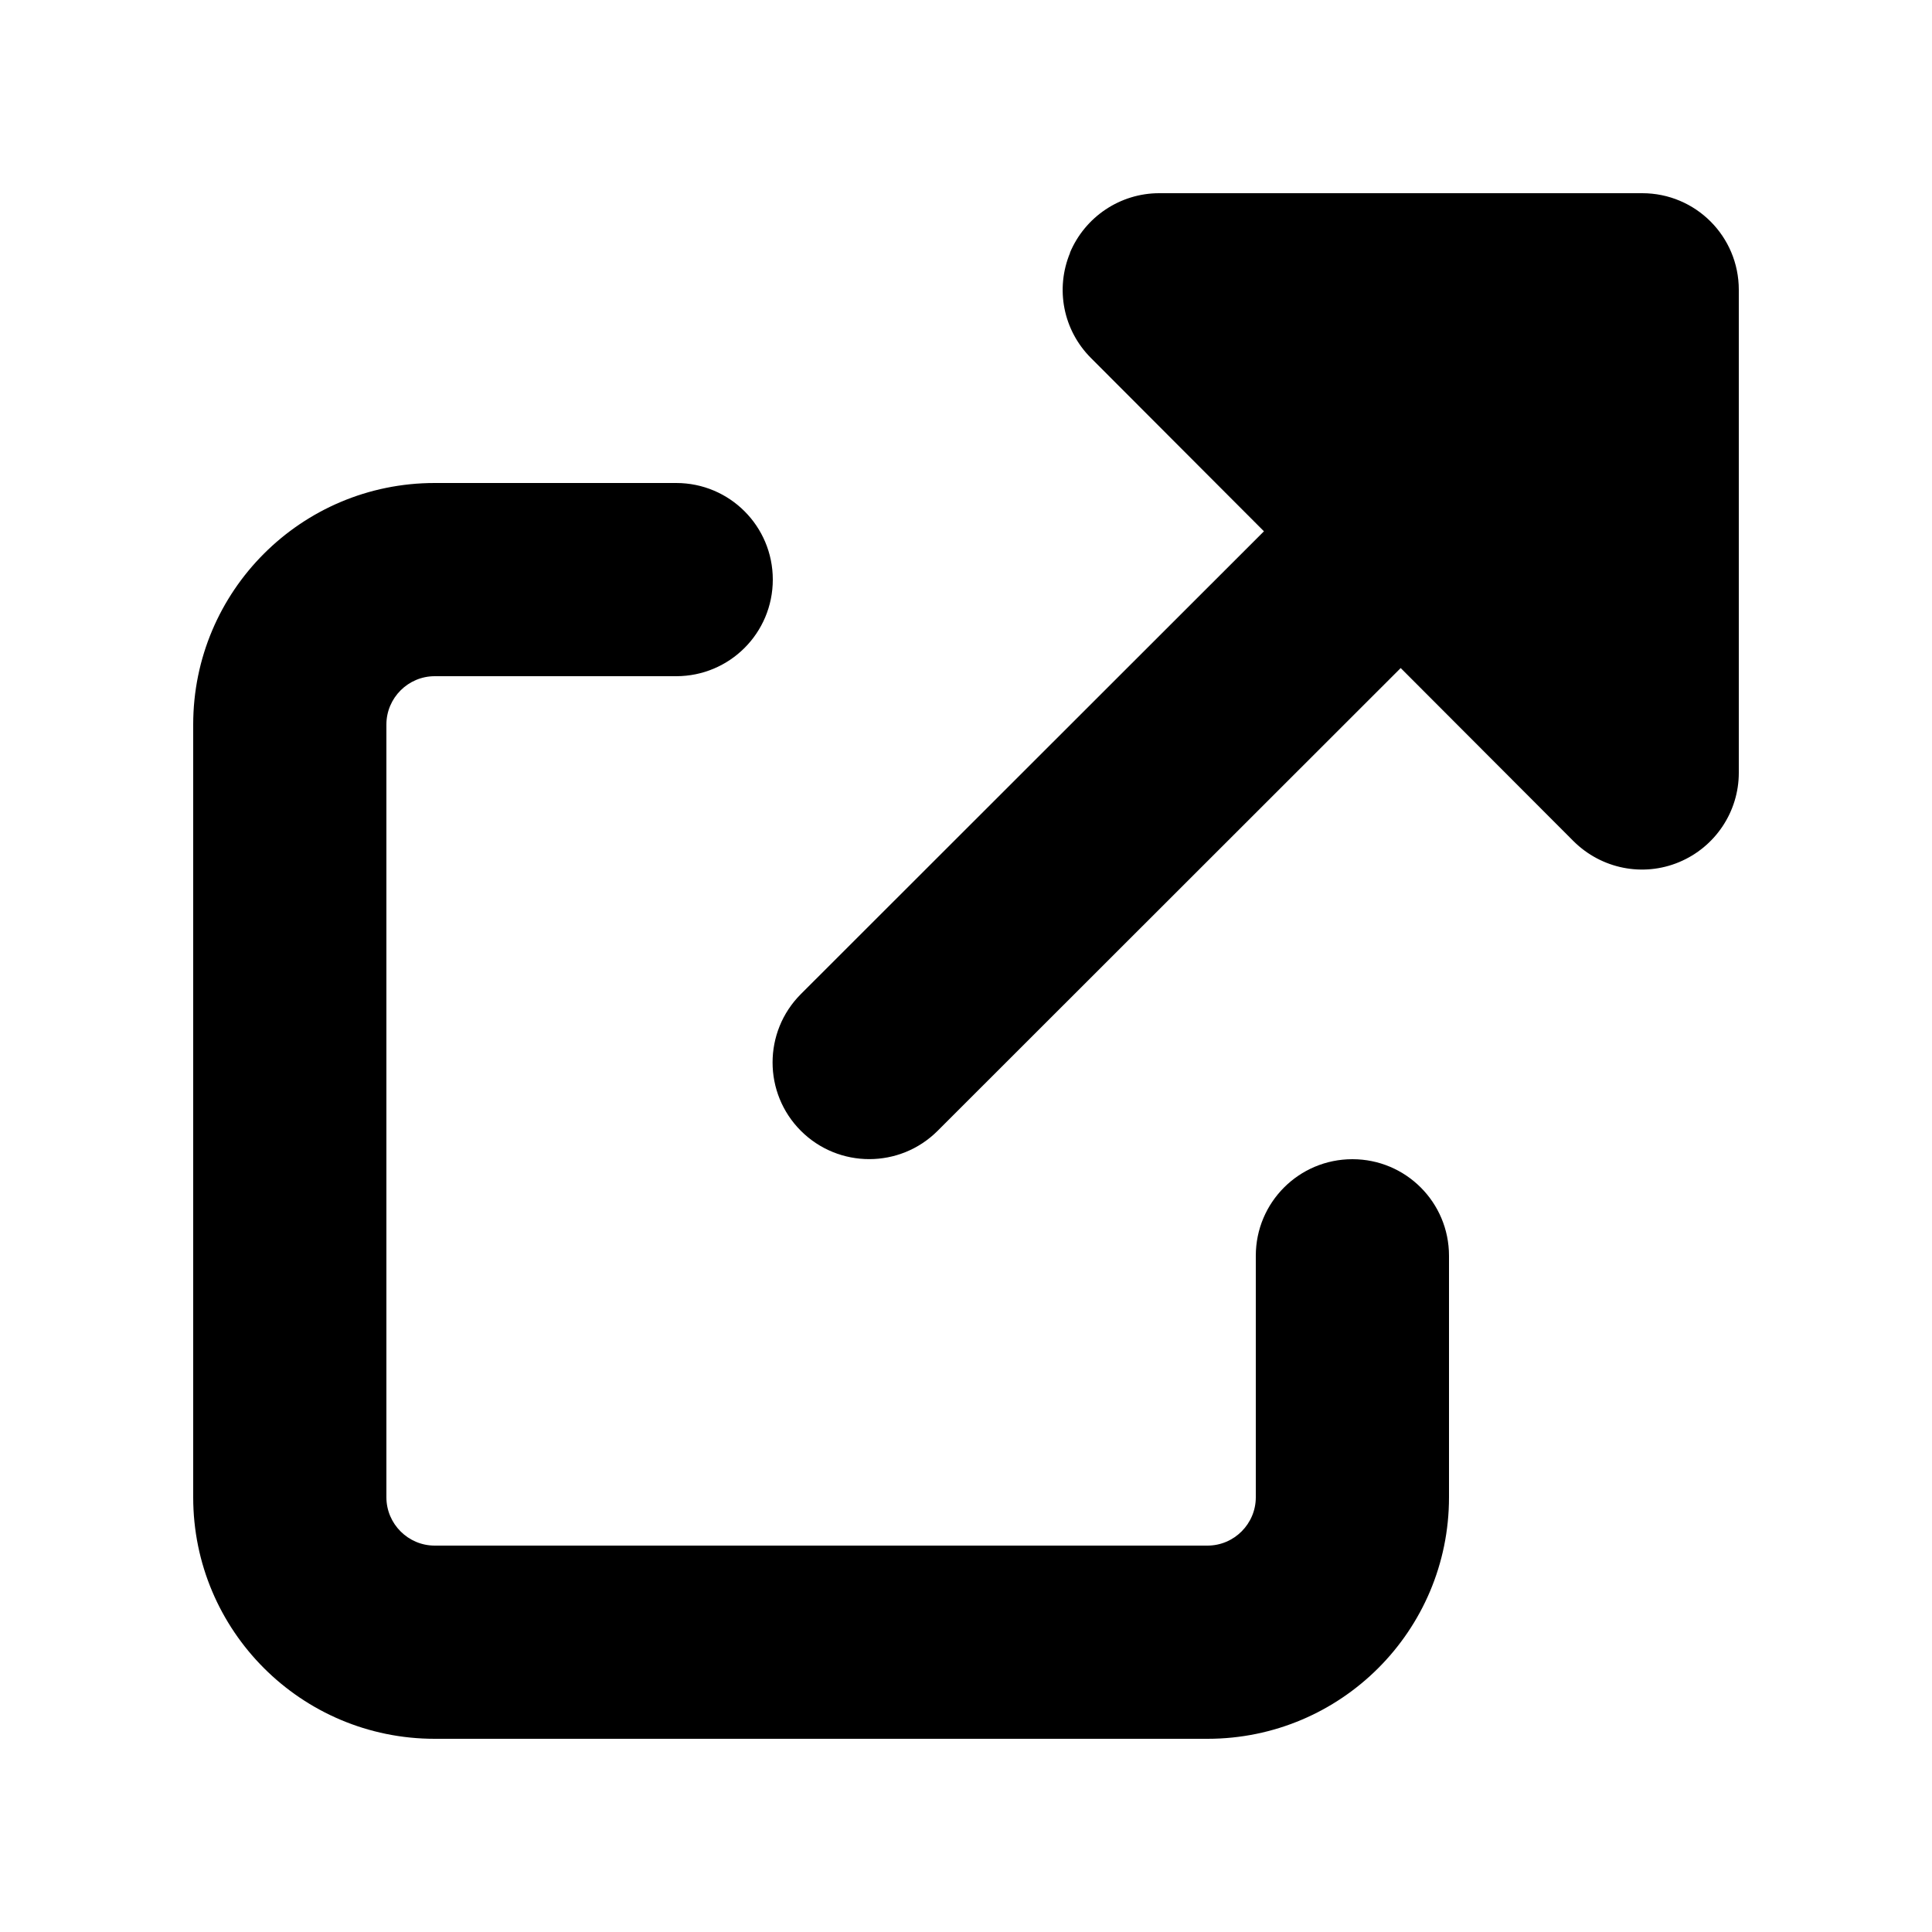
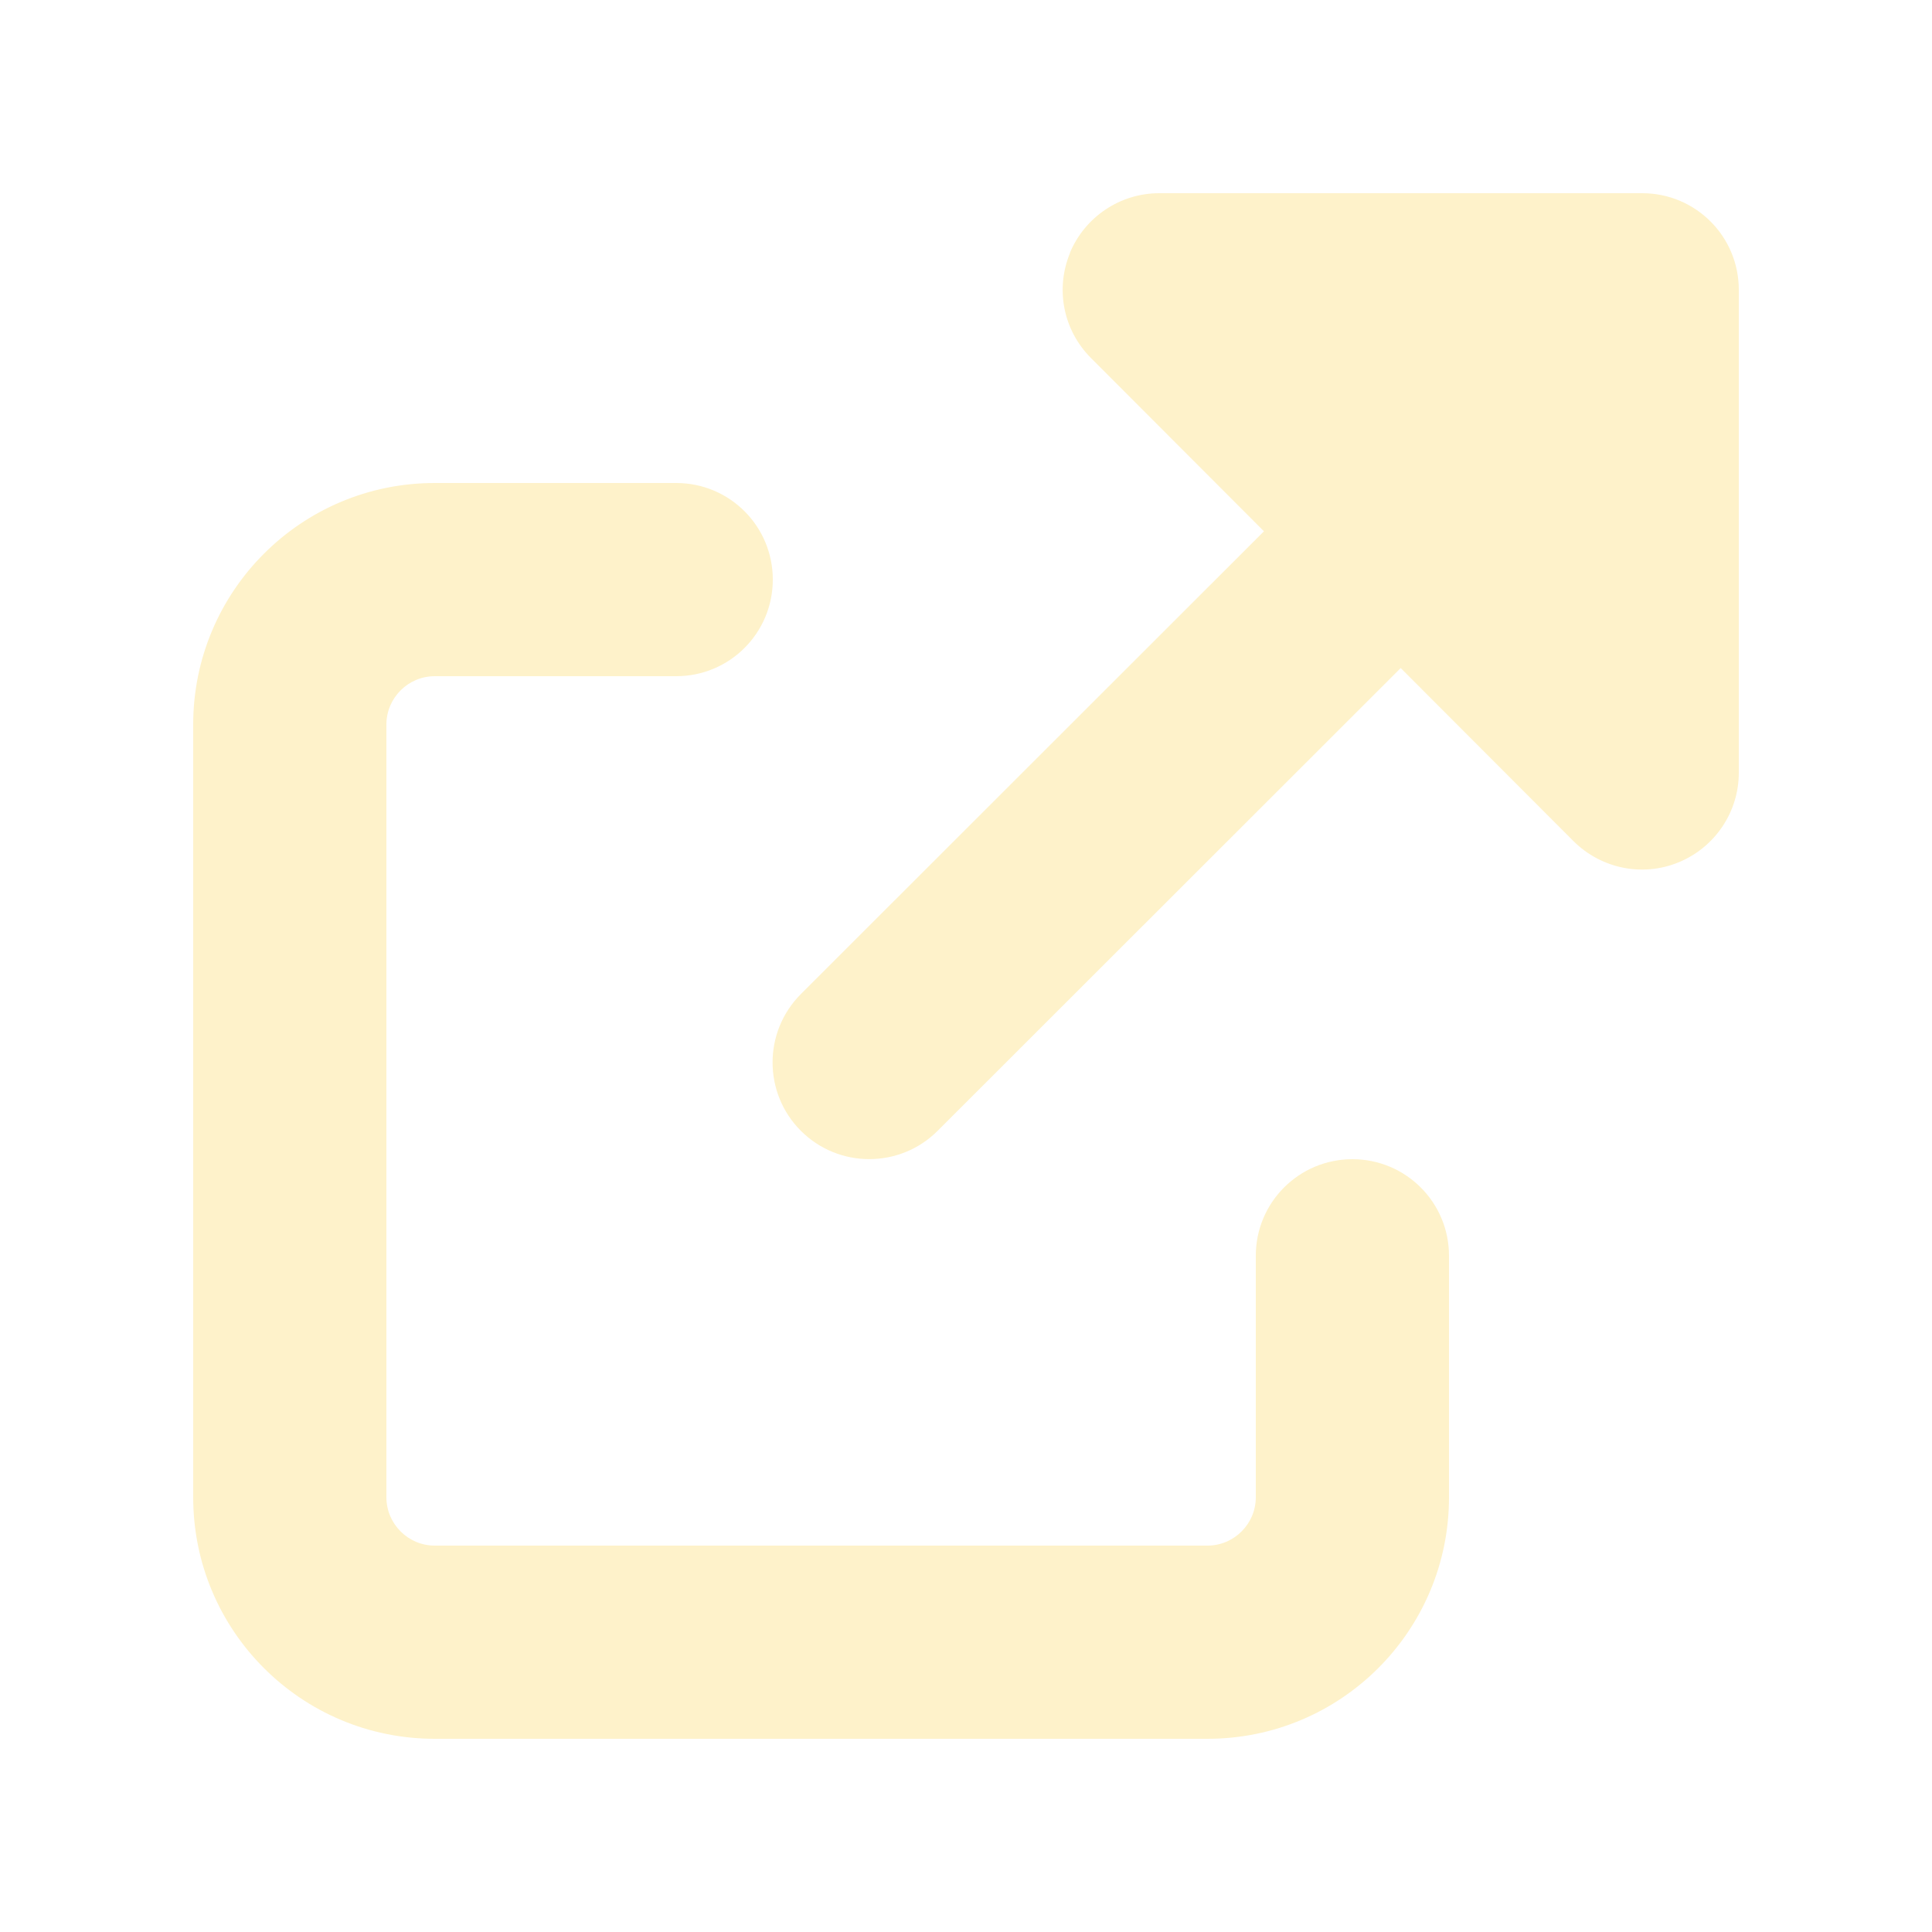
- <svg xmlns="http://www.w3.org/2000/svg" viewBox="0 0 640 640">
+ <svg xmlns="http://www.w3.org/2000/svg" viewBox="0 0 640 640" fill="#FEF2CA">
  <path d="M354.4 83.8C359.4 71.8 371.1 64 384 64L544 64C561.7 64 576 78.3 576 96L576 256C576 268.9 568.2 280.6 556.2 285.6C544.2 290.6 530.5 287.8 521.3 278.7L464 221.3L310.6 374.6C298.1 387.1 277.8 387.1 265.3 374.6C252.8 362.1 252.8 341.8 265.3 329.3L418.7 176L361.4 118.6C352.2 109.4 349.5 95.7 354.5 83.7zM64 240C64 195.8 99.8 160 144 160L224 160C241.7 160 256 174.3 256 192C256 209.7 241.7 224 224 224L144 224C135.2 224 128 231.2 128 240L128 496C128 504.8 135.2 512 144 512L400 512C408.8 512 416 504.8 416 496L416 416C416 398.3 430.3 384 448 384C465.7 384 480 398.3 480 416L480 496C480 540.2 444.2 576 400 576L144 576C99.8 576 64 540.2 64 496L64 240z" />
</svg>
